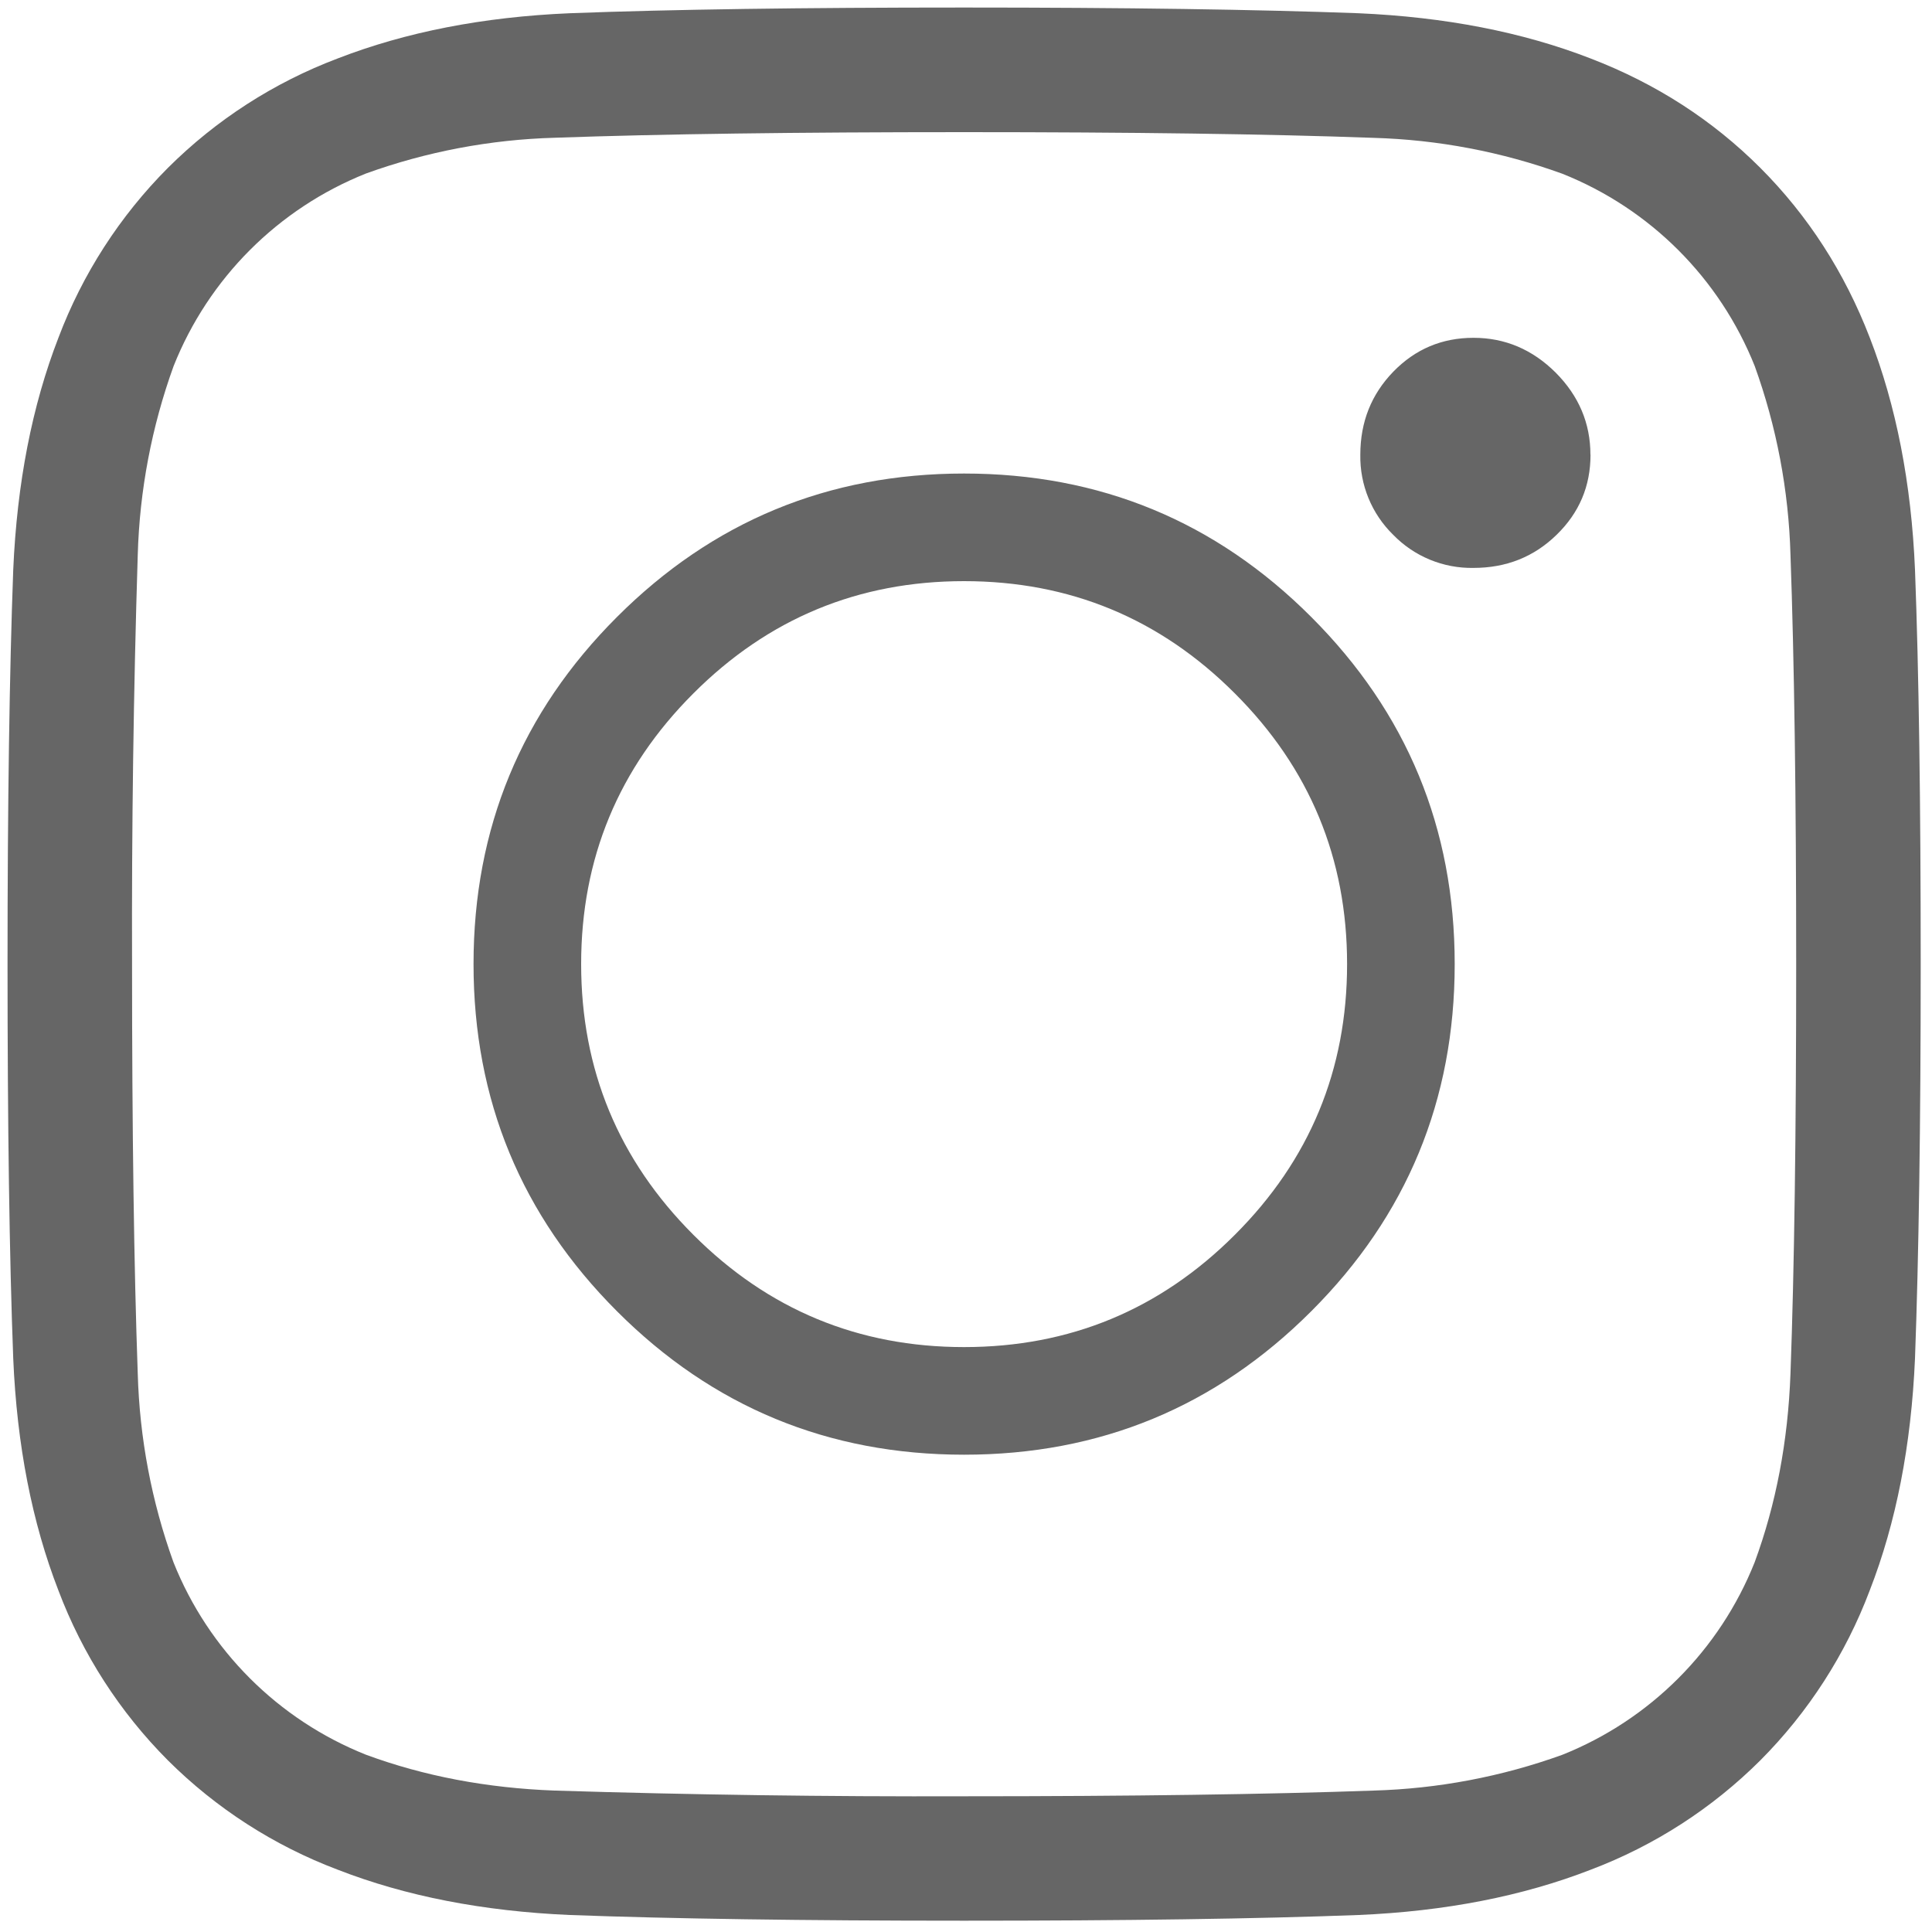
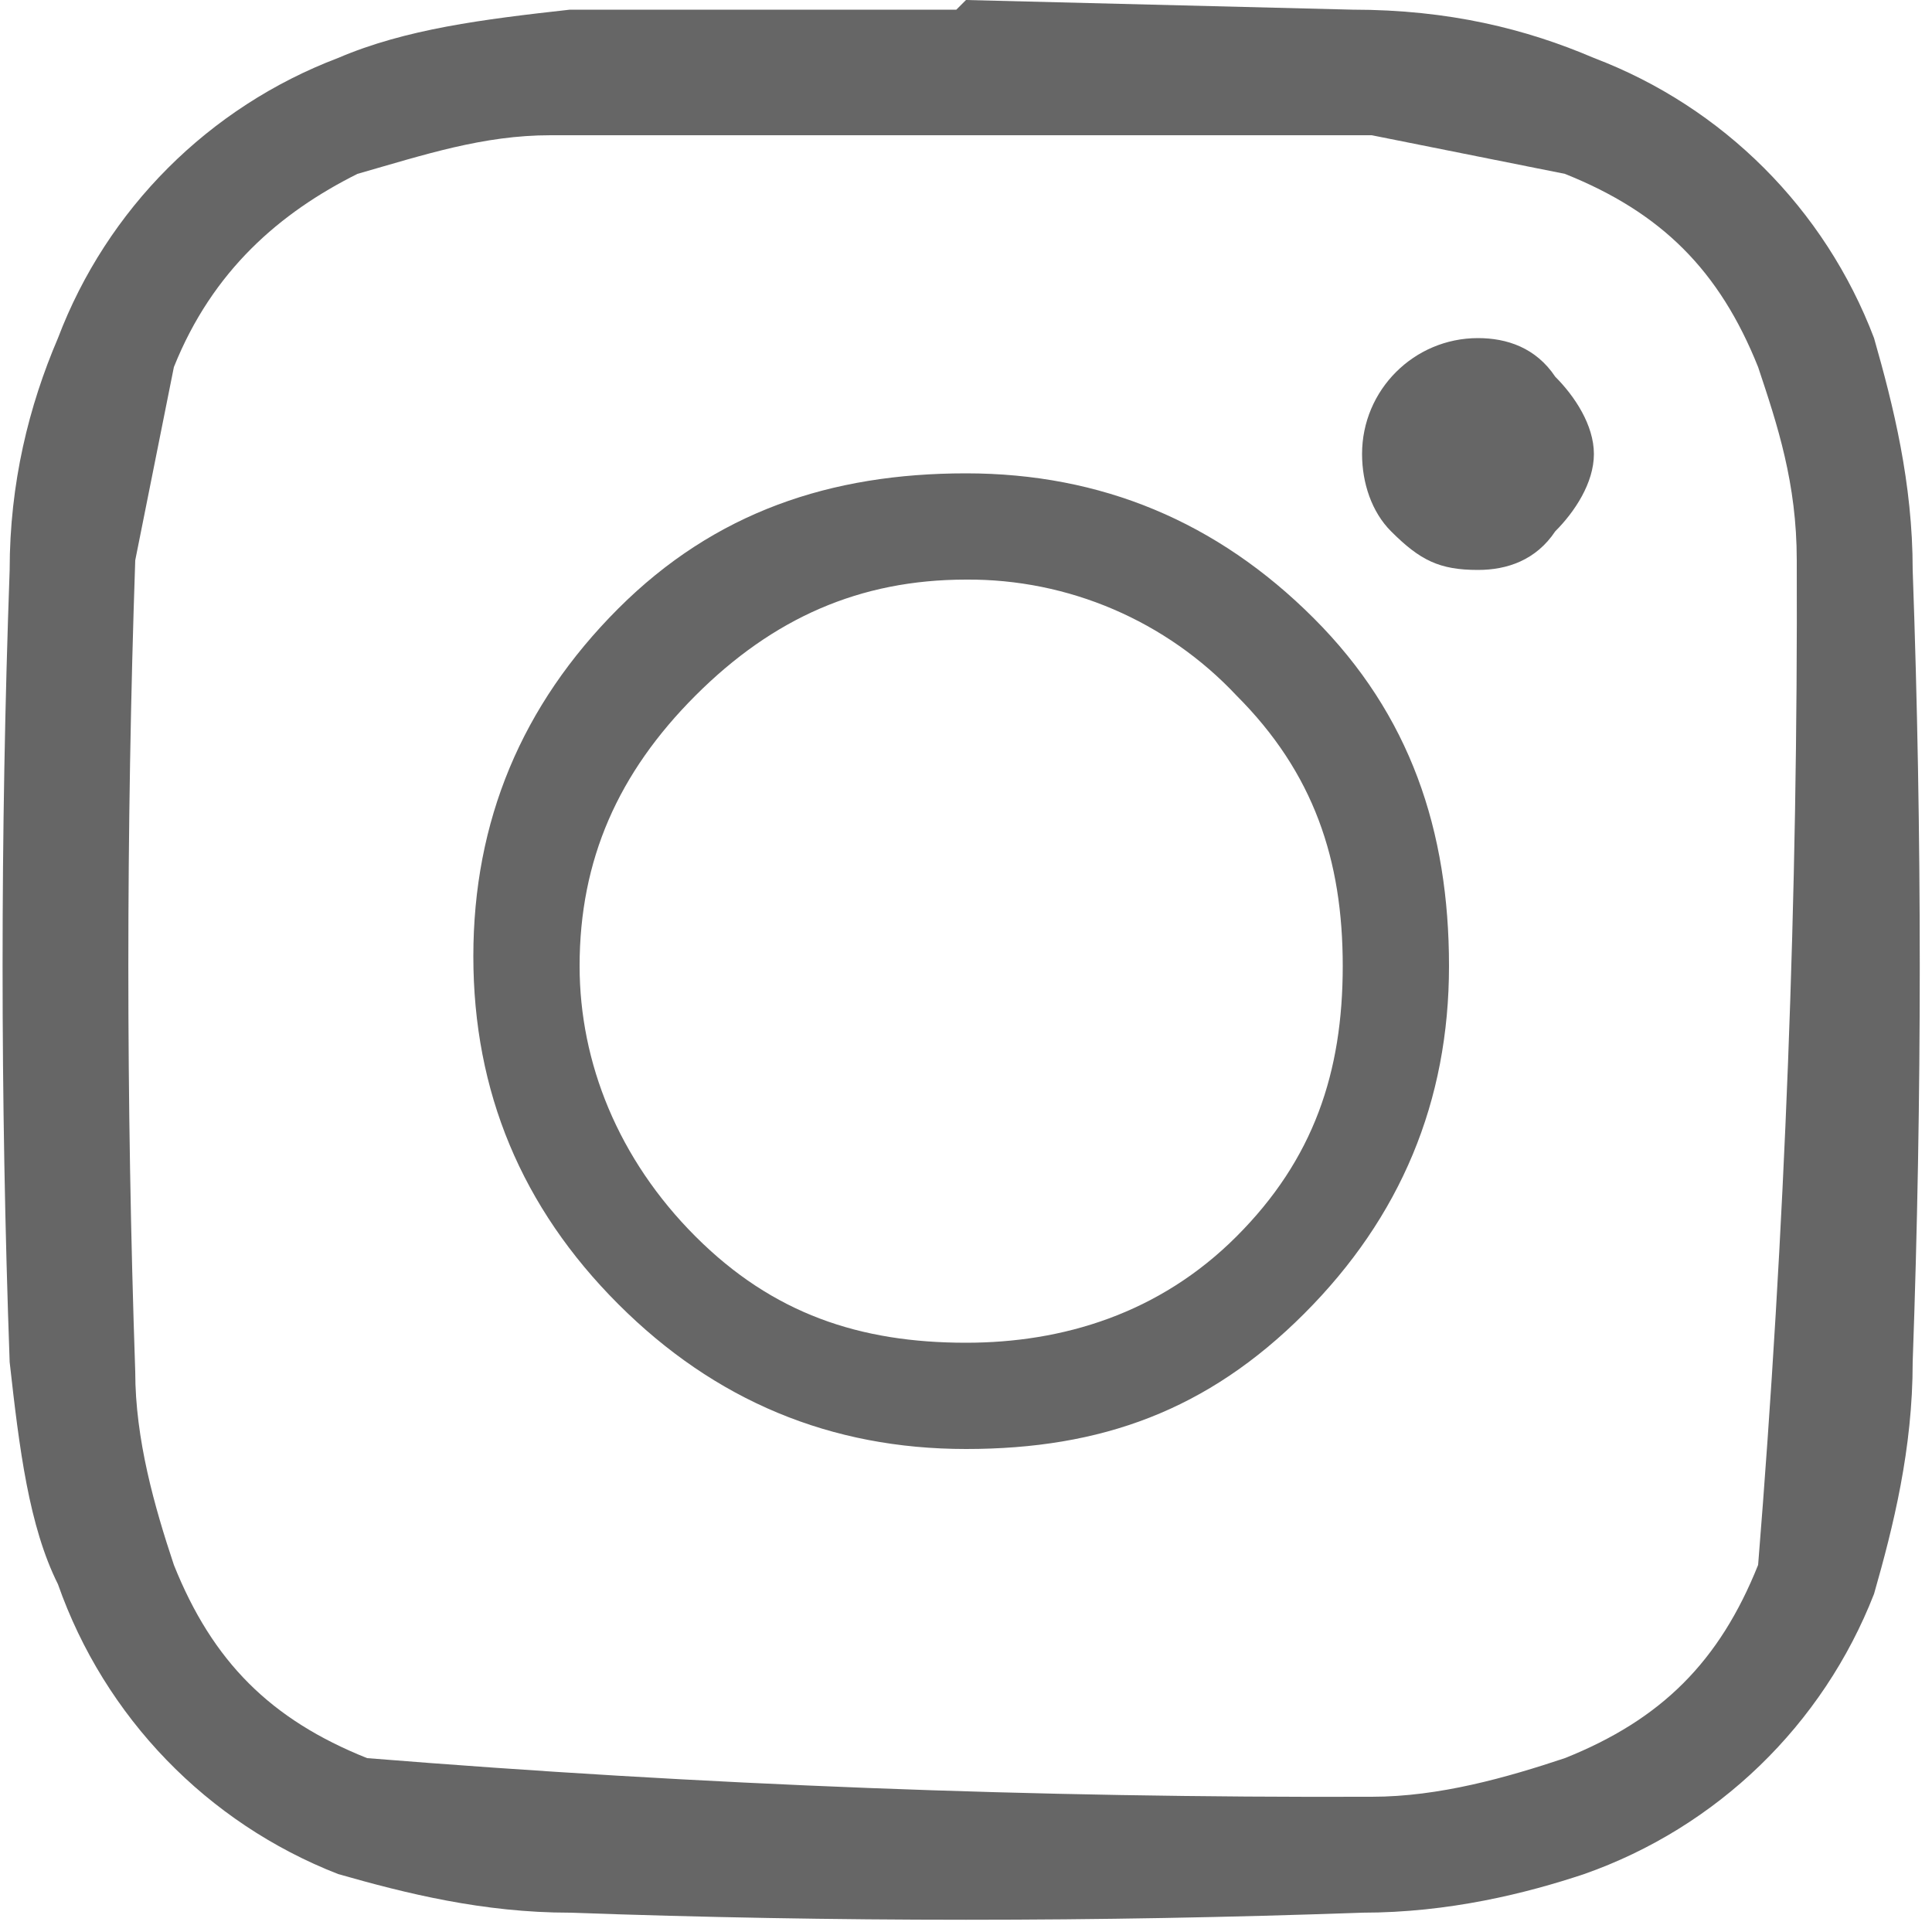
<svg xmlns="http://www.w3.org/2000/svg" width="20" height="20" fill="none">
-   <path d="M9.98.078c1.667 0 3.028.02 4.082.059.899.039 1.7.195 2.403.468.677.26 1.263.638 1.758 1.133.494.495.872 1.081 1.133 1.758.273.703.43 1.504.468 2.402.04 1.055.059 2.416.059 4.082 0 1.667-.02 3.028-.059 4.082-.039.899-.195 1.7-.469 2.403a4.985 4.985 0 01-1.132 1.758 4.985 4.985 0 01-1.758 1.133c-.703.273-1.504.43-2.402.468-1.055.04-2.416.059-4.083.059-1.666 0-3.027-.02-4.082-.059-.898-.039-1.699-.195-2.402-.469a4.985 4.985 0 01-1.758-1.132 4.984 4.984 0 01-1.133-1.758c-.273-.703-.43-1.504-.468-2.402-.04-1.055-.059-2.416-.059-4.083 0-1.666.02-3.027.059-4.082C.176 5 .332 4.2.605 3.496a4.984 4.984 0 011.133-1.758A4.984 4.984 0 013.496.605C4.2.332 5 .175 5.898.137 6.953.097 8.314.078 9.98.078zm0 1.29c-1.731 0-3.144.019-4.238.058a6.27 6.27 0 00-1.953.37A3.566 3.566 0 001.797 3.79a6.27 6.27 0 00-.371 1.953 123.51 123.51 0 00-.059 4.238c0 1.732.02 3.145.059 4.239a6.27 6.27 0 00.37 1.953 3.566 3.566 0 001.993 1.992c.599.221 1.25.345 1.953.371a123.7 123.7 0 004.238.059c1.732 0 3.145-.02 4.239-.059a6.274 6.274 0 001.953-.37 3.567 3.567 0 001.992-1.993c.221-.6.345-1.25.371-1.953.04-1.094.059-2.507.059-4.239 0-1.731-.02-3.144-.059-4.238a6.273 6.273 0 00-.37-1.953 3.566 3.566 0 00-1.993-1.992 6.27 6.27 0 00-1.953-.371c-1.094-.04-2.507-.059-4.239-.059zm0 12.577c1.094 0 2.028-.387 2.803-1.162.775-.774 1.162-1.709 1.162-2.803 0-1.093-.387-2.028-1.162-2.802-.774-.775-1.709-1.162-2.803-1.162-1.093 0-2.028.387-2.802 1.162-.775.774-1.162 1.709-1.162 2.802 0 1.094.387 2.028 1.162 2.803.774.775 1.709 1.162 2.802 1.162zm0-9.043c1.407 0 2.605.495 3.594 1.485.99.99 1.485 2.187 1.485 3.593 0 1.407-.495 2.605-1.485 3.594-.99.99-2.187 1.485-3.594 1.485-1.406 0-2.604-.495-3.593-1.485-.99-.99-1.485-2.187-1.485-3.594 0-1.406.495-2.604 1.485-3.593.99-.99 2.187-1.485 3.593-1.485zm6.485-.195c0 .326-.117.602-.352.83-.234.228-.52.342-.86.342a1.13 1.13 0 01-.83-.342 1.13 1.13 0 01-.341-.83c0-.339.114-.625.342-.86.228-.234.504-.35.83-.35.325 0 .609.12.85.36.24.241.36.525.36.85z" fill="#666" />
+   <path d="M10 0l4 .1c1 0 1.8.2 2.5.5a5 5 0 012.9 2.9c.2.7.4 1.5.4 2.4a114.6 114.6 0 010 8.2c0 .9-.2 1.7-.4 2.4a5 5 0 01-3 2.9c-.6.2-1.4.4-2.3.4a114.6 114.6 0 01-8.2 0c-.9 0-1.7-.2-2.4-.4a5 5 0 01-2.9-3c-.3-.6-.4-1.4-.5-2.3a114.7 114.7 0 010-8.2c0-.9.2-1.7.5-2.4A5 5 0 013.5.6C4.2.3 5 .2 5.9.1h4zm0 1.4H5.7c-.7 0-1.3.2-2 .4-.8.4-1.5 1-1.9 2l-.4 2a123.5 123.5 0 000 8.4c0 .7.2 1.4.4 2 .4 1 1 1.6 2 2a123.7 123.7 0 0010.4.4c.7 0 1.4-.2 2-.4 1-.4 1.6-1 2-2a123.7 123.7 0 00.4-10.4c0-.8-.2-1.4-.4-2-.4-1-1-1.6-2-2l-2-.4H10zm0 12.5c1 0 2-.3 2.8-1.1.8-.8 1.1-1.7 1.1-2.8 0-1.1-.3-2-1.1-2.8A3.8 3.8 0 0010 6c-1.1 0-2 .4-2.8 1.2C6.4 8 6 8.9 6 10c0 1 .4 2 1.2 2.8.8.8 1.7 1.1 2.8 1.1zm0-9c1.4 0 2.6.5 3.6 1.5S15 8.6 15 10s-.5 2.6-1.5 3.6S11.4 15 10 15s-2.6-.5-3.6-1.5-1.5-2.2-1.5-3.6.5-2.6 1.5-3.6S8.6 4.9 10 4.9zm6.5-.2c0 .3-.2.6-.4.8-.2.3-.5.4-.8.4-.4 0-.6-.1-.9-.4-.2-.2-.3-.5-.3-.8a1.2 1.2 0 011.2-1.2c.3 0 .6.1.8.4.2.2.4.5.4.8z" fill="#666" />
</svg>
